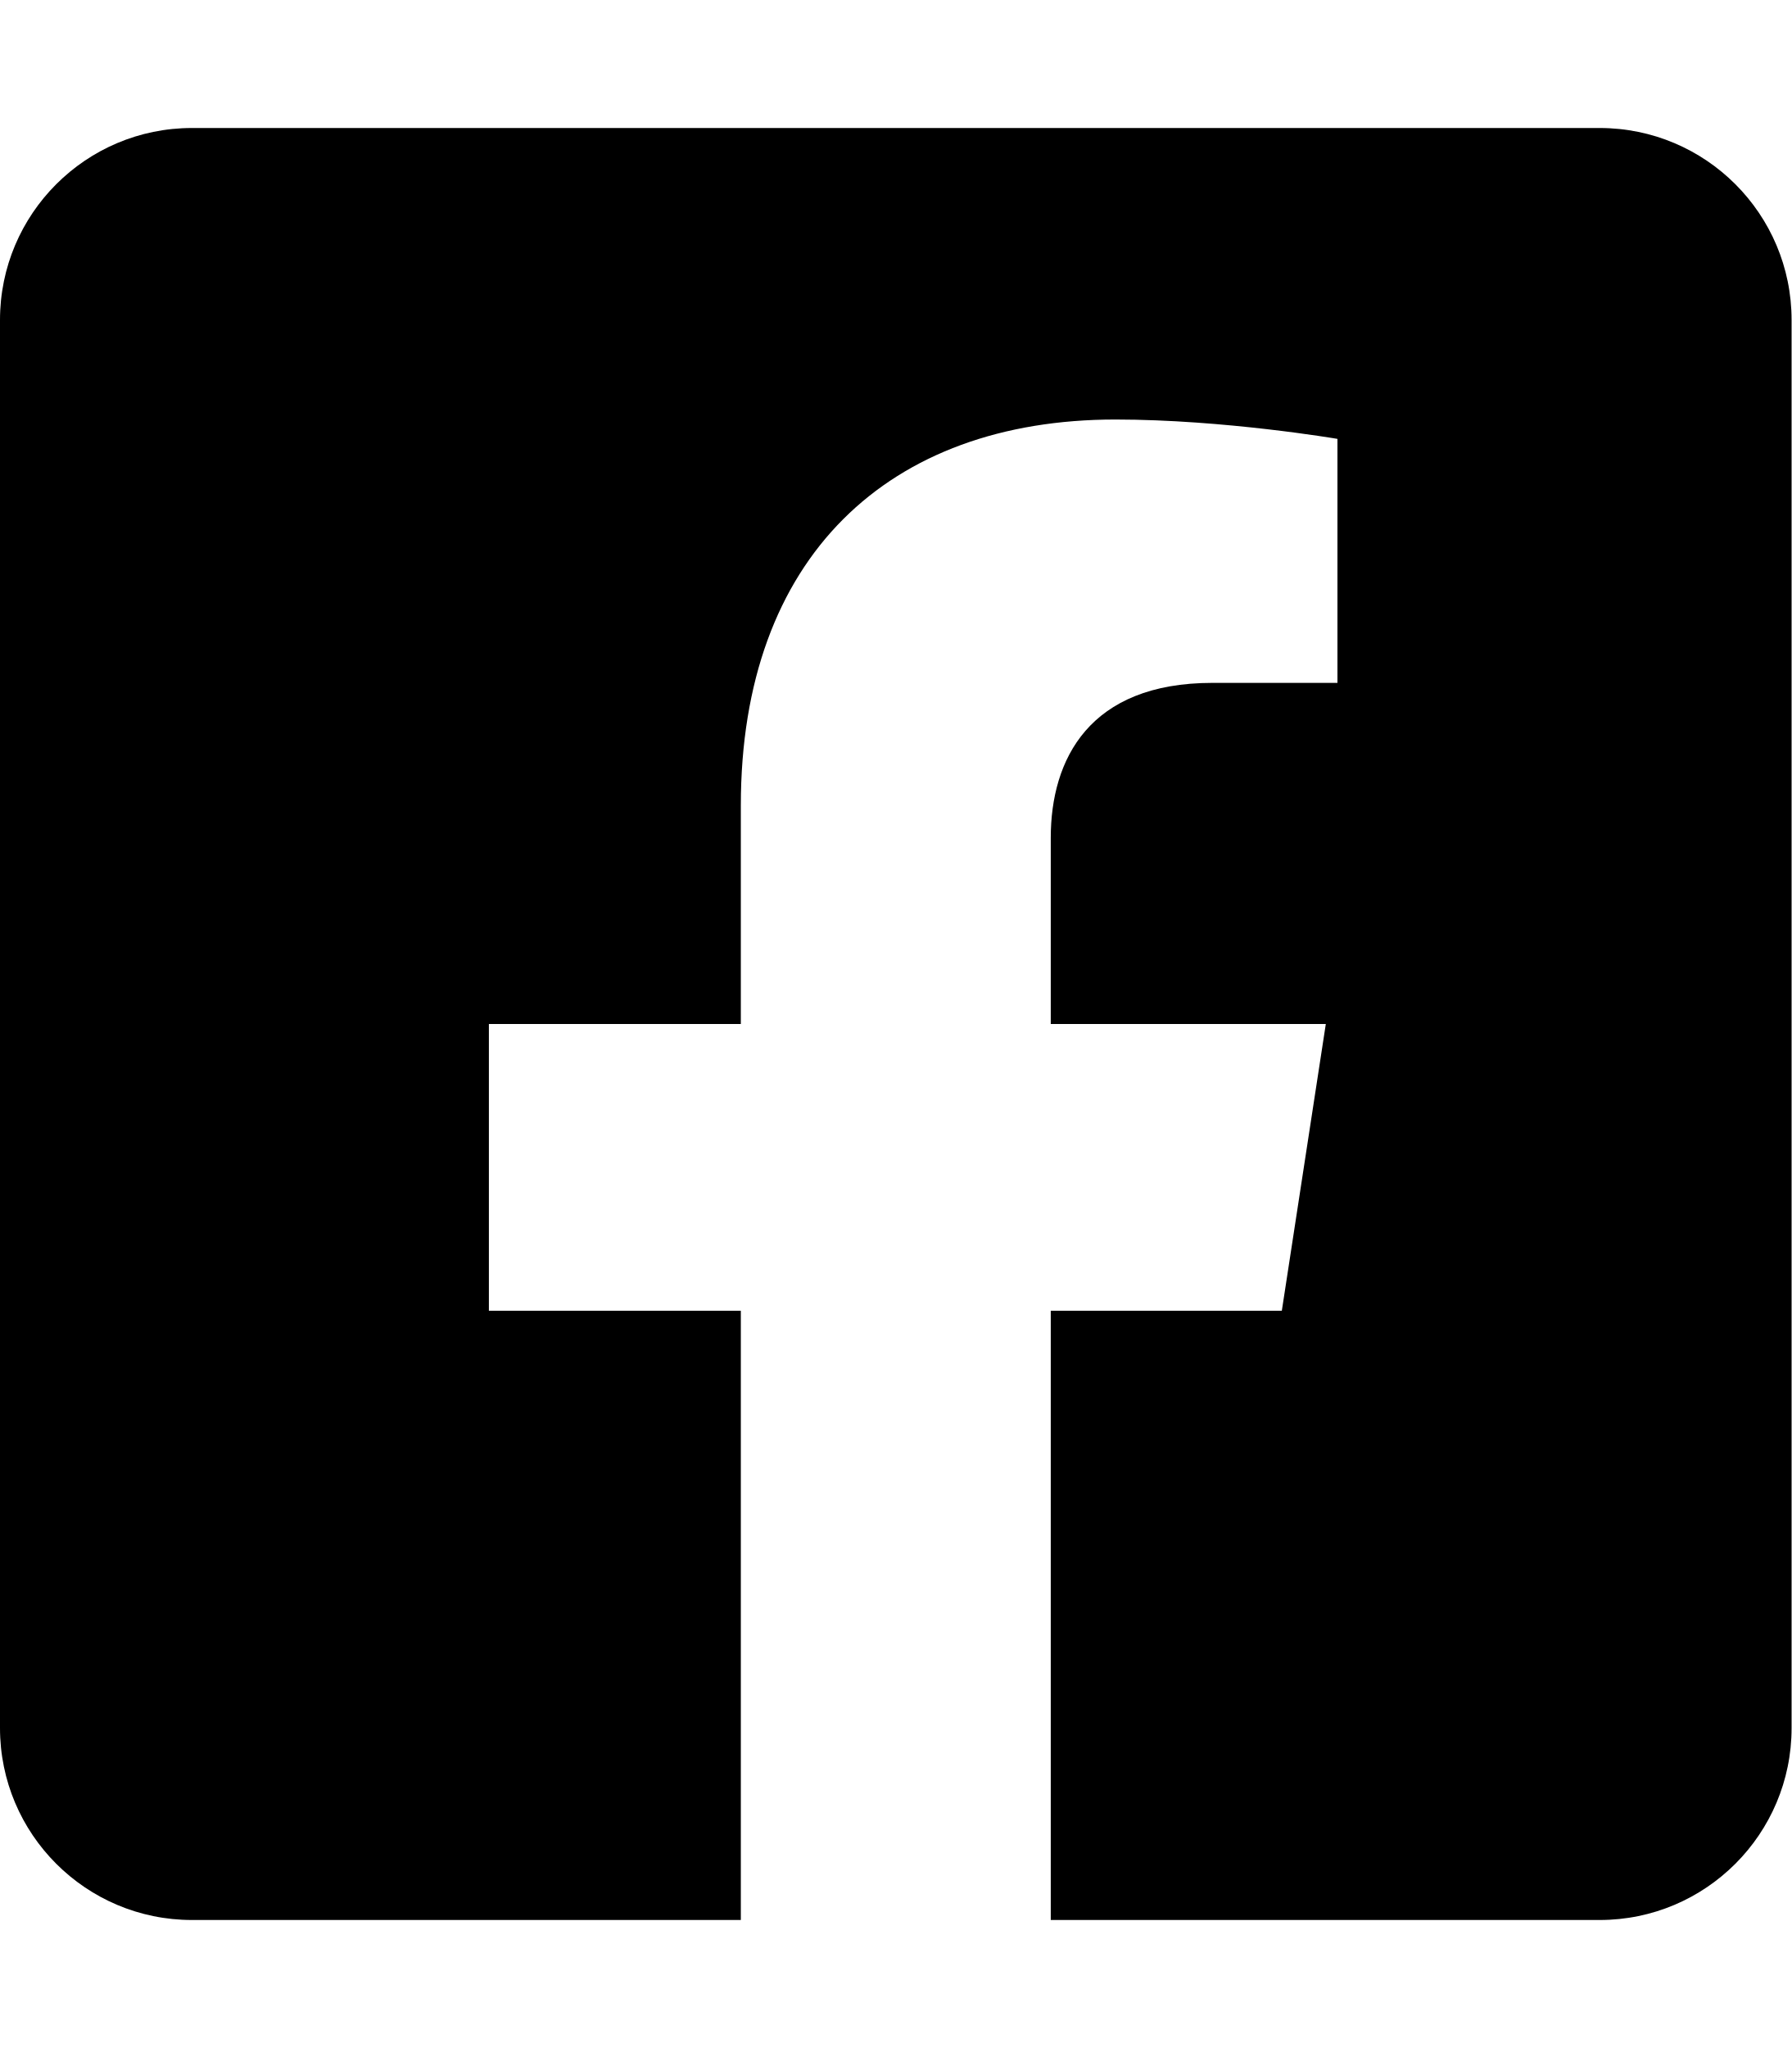
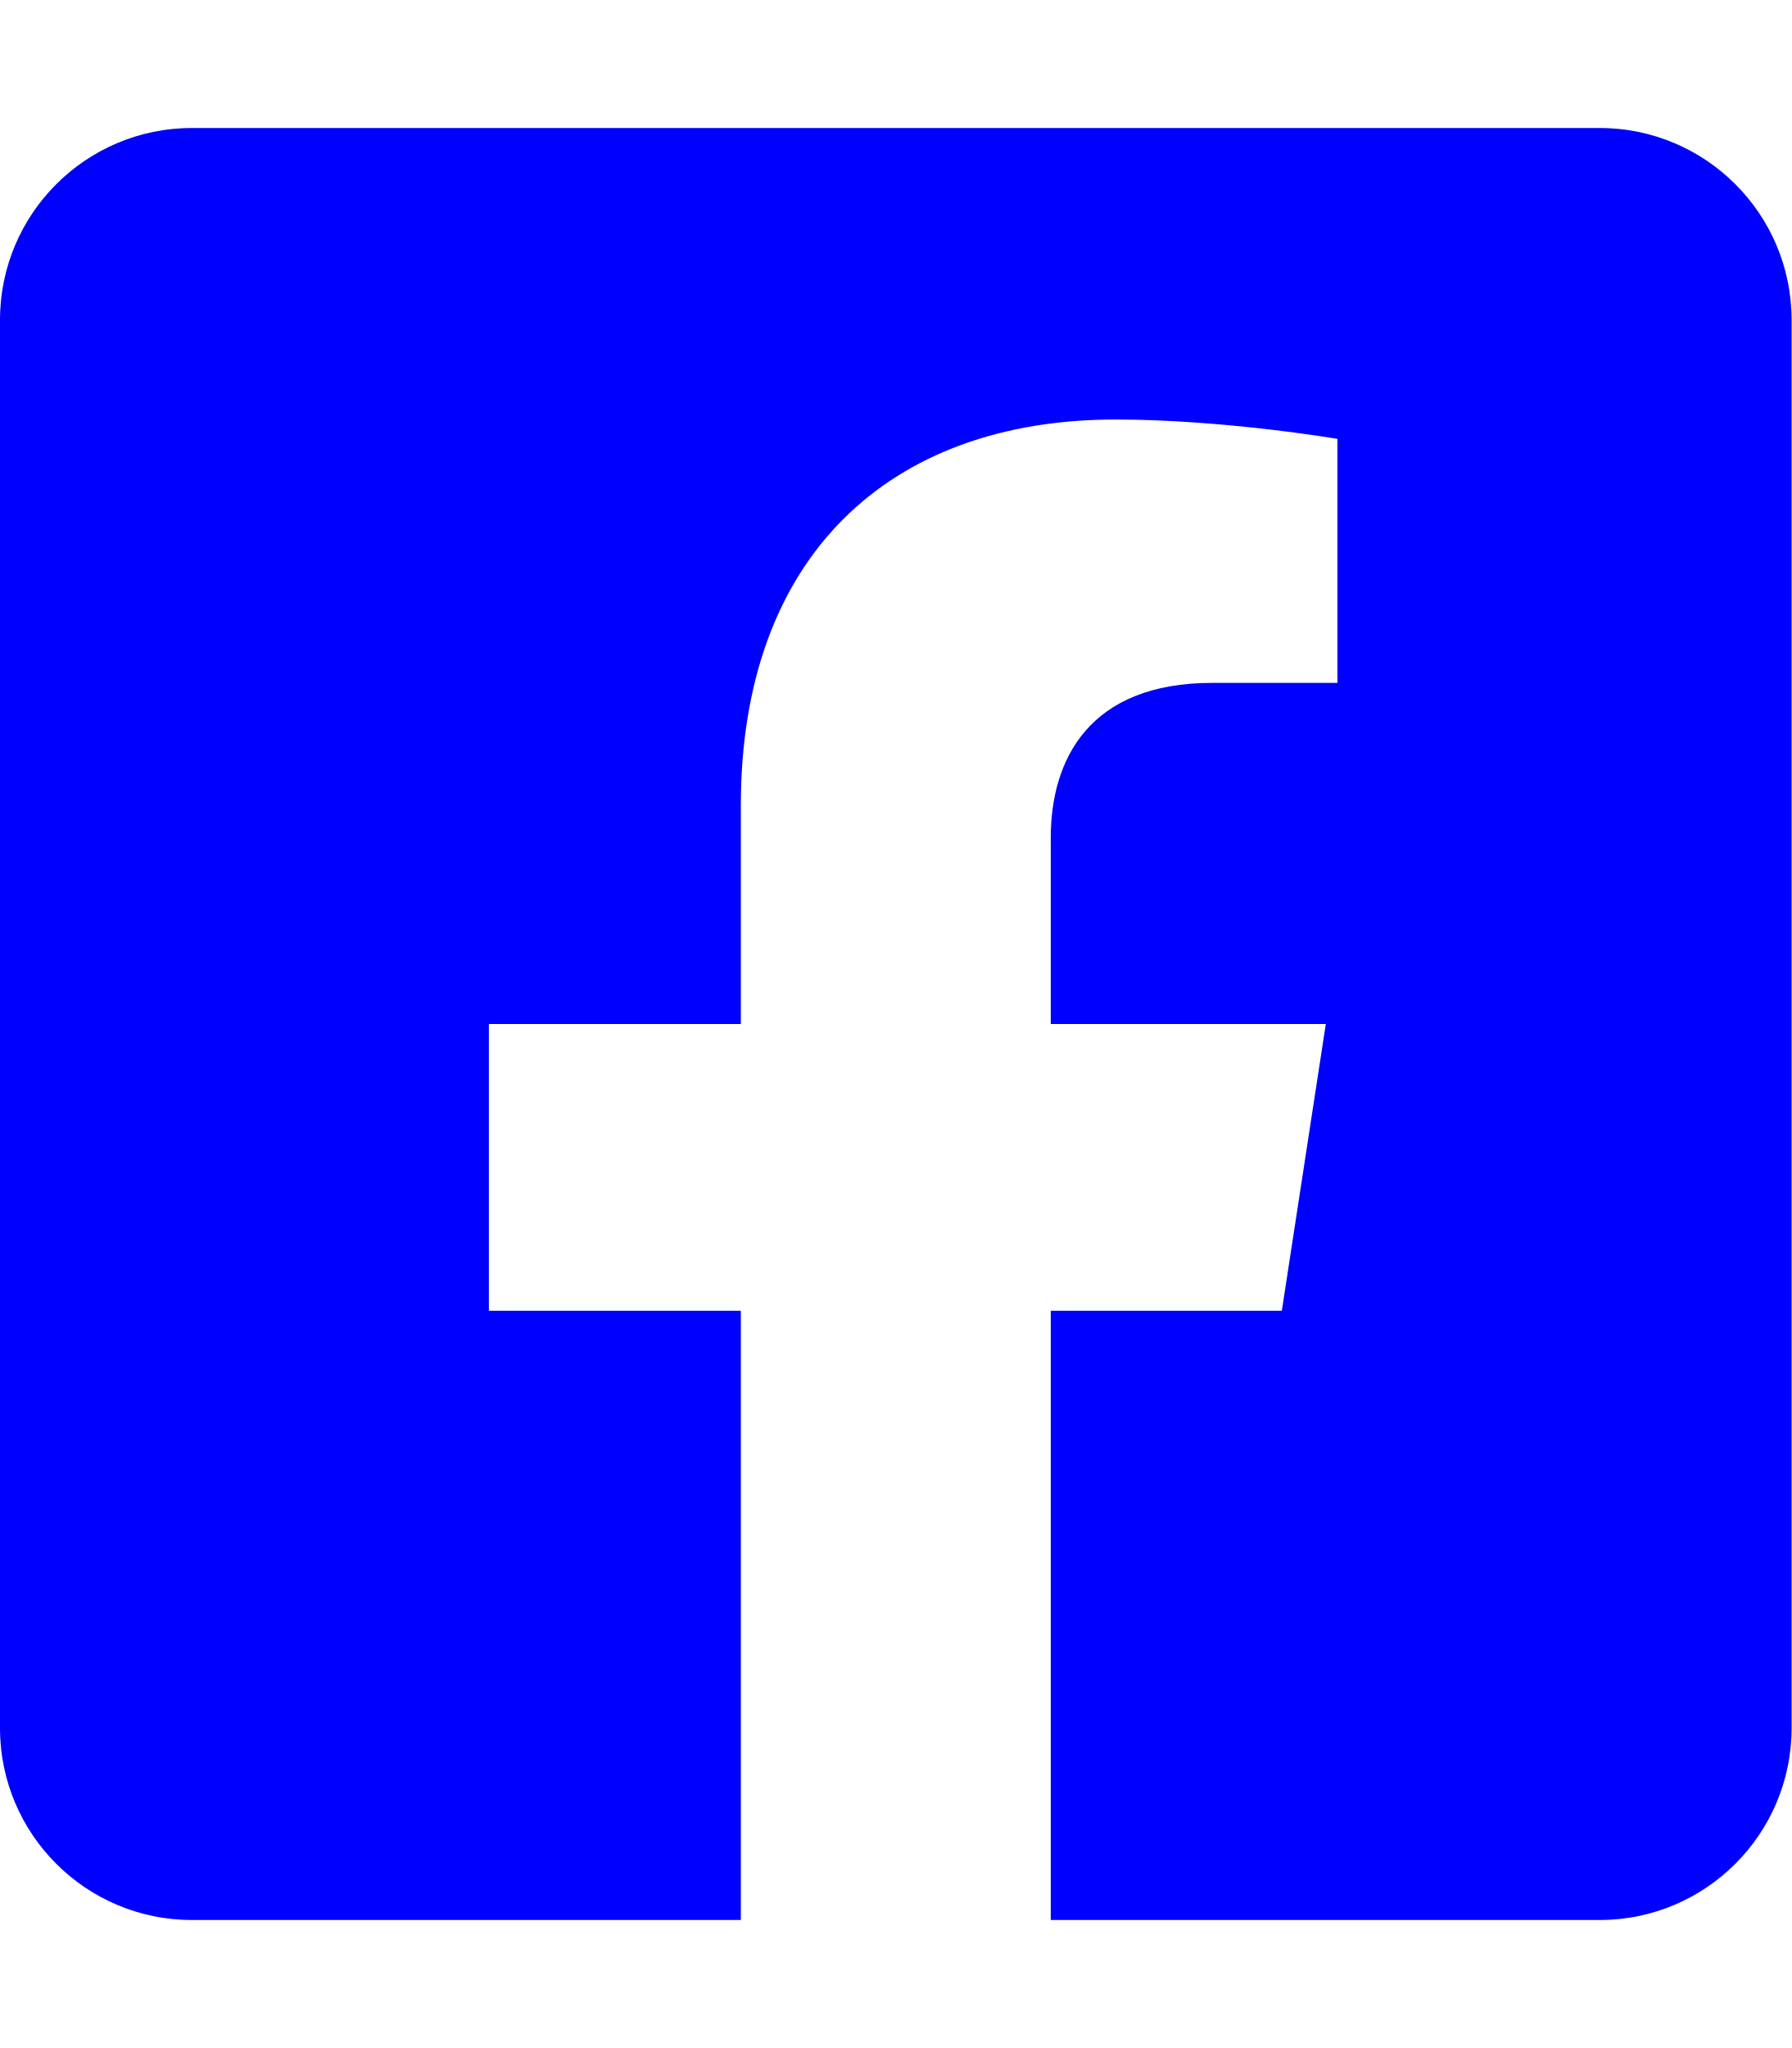
<svg xmlns="http://www.w3.org/2000/svg" viewBox="0 0 448 512">
-   <path d="M400 32H48A48 48 0 0 0 0 80v352a48 48 0 0 0 48 48h137.25V327.69h-63V256h63v-54.64c0-62.15 37-96.48 93.67-96.48 27.14 0 55.52 4.84 55.52 4.84v61h-31.27c-30.81 0-40.42 19.12-40.42 38.73V256h68.78l-11 71.69h-57.78V480H400a48 48 0 0 0 48-48V80a48 48 0 0 0-48-48z" />
- </svg>
+   <path d="M400 32H48A48 48 0 0 0 0 80v352a48 48 0 0 0 48 48h137.25V327.69h-63V256h63v-54.64c0-62.15 37-96.48 93.67-96.48 27.14 0 55.52 4.84 55.52 4.84v61h-31.27c-30.81 0-40.42 19.12-40.42 38.73V256h68.78l-11 71.69h-57.78V480H400a48 48 0 0 0 48-48V80a48 48 0 0 0-48-48z" fill="#0000FF" />"/&gt;</svg>
